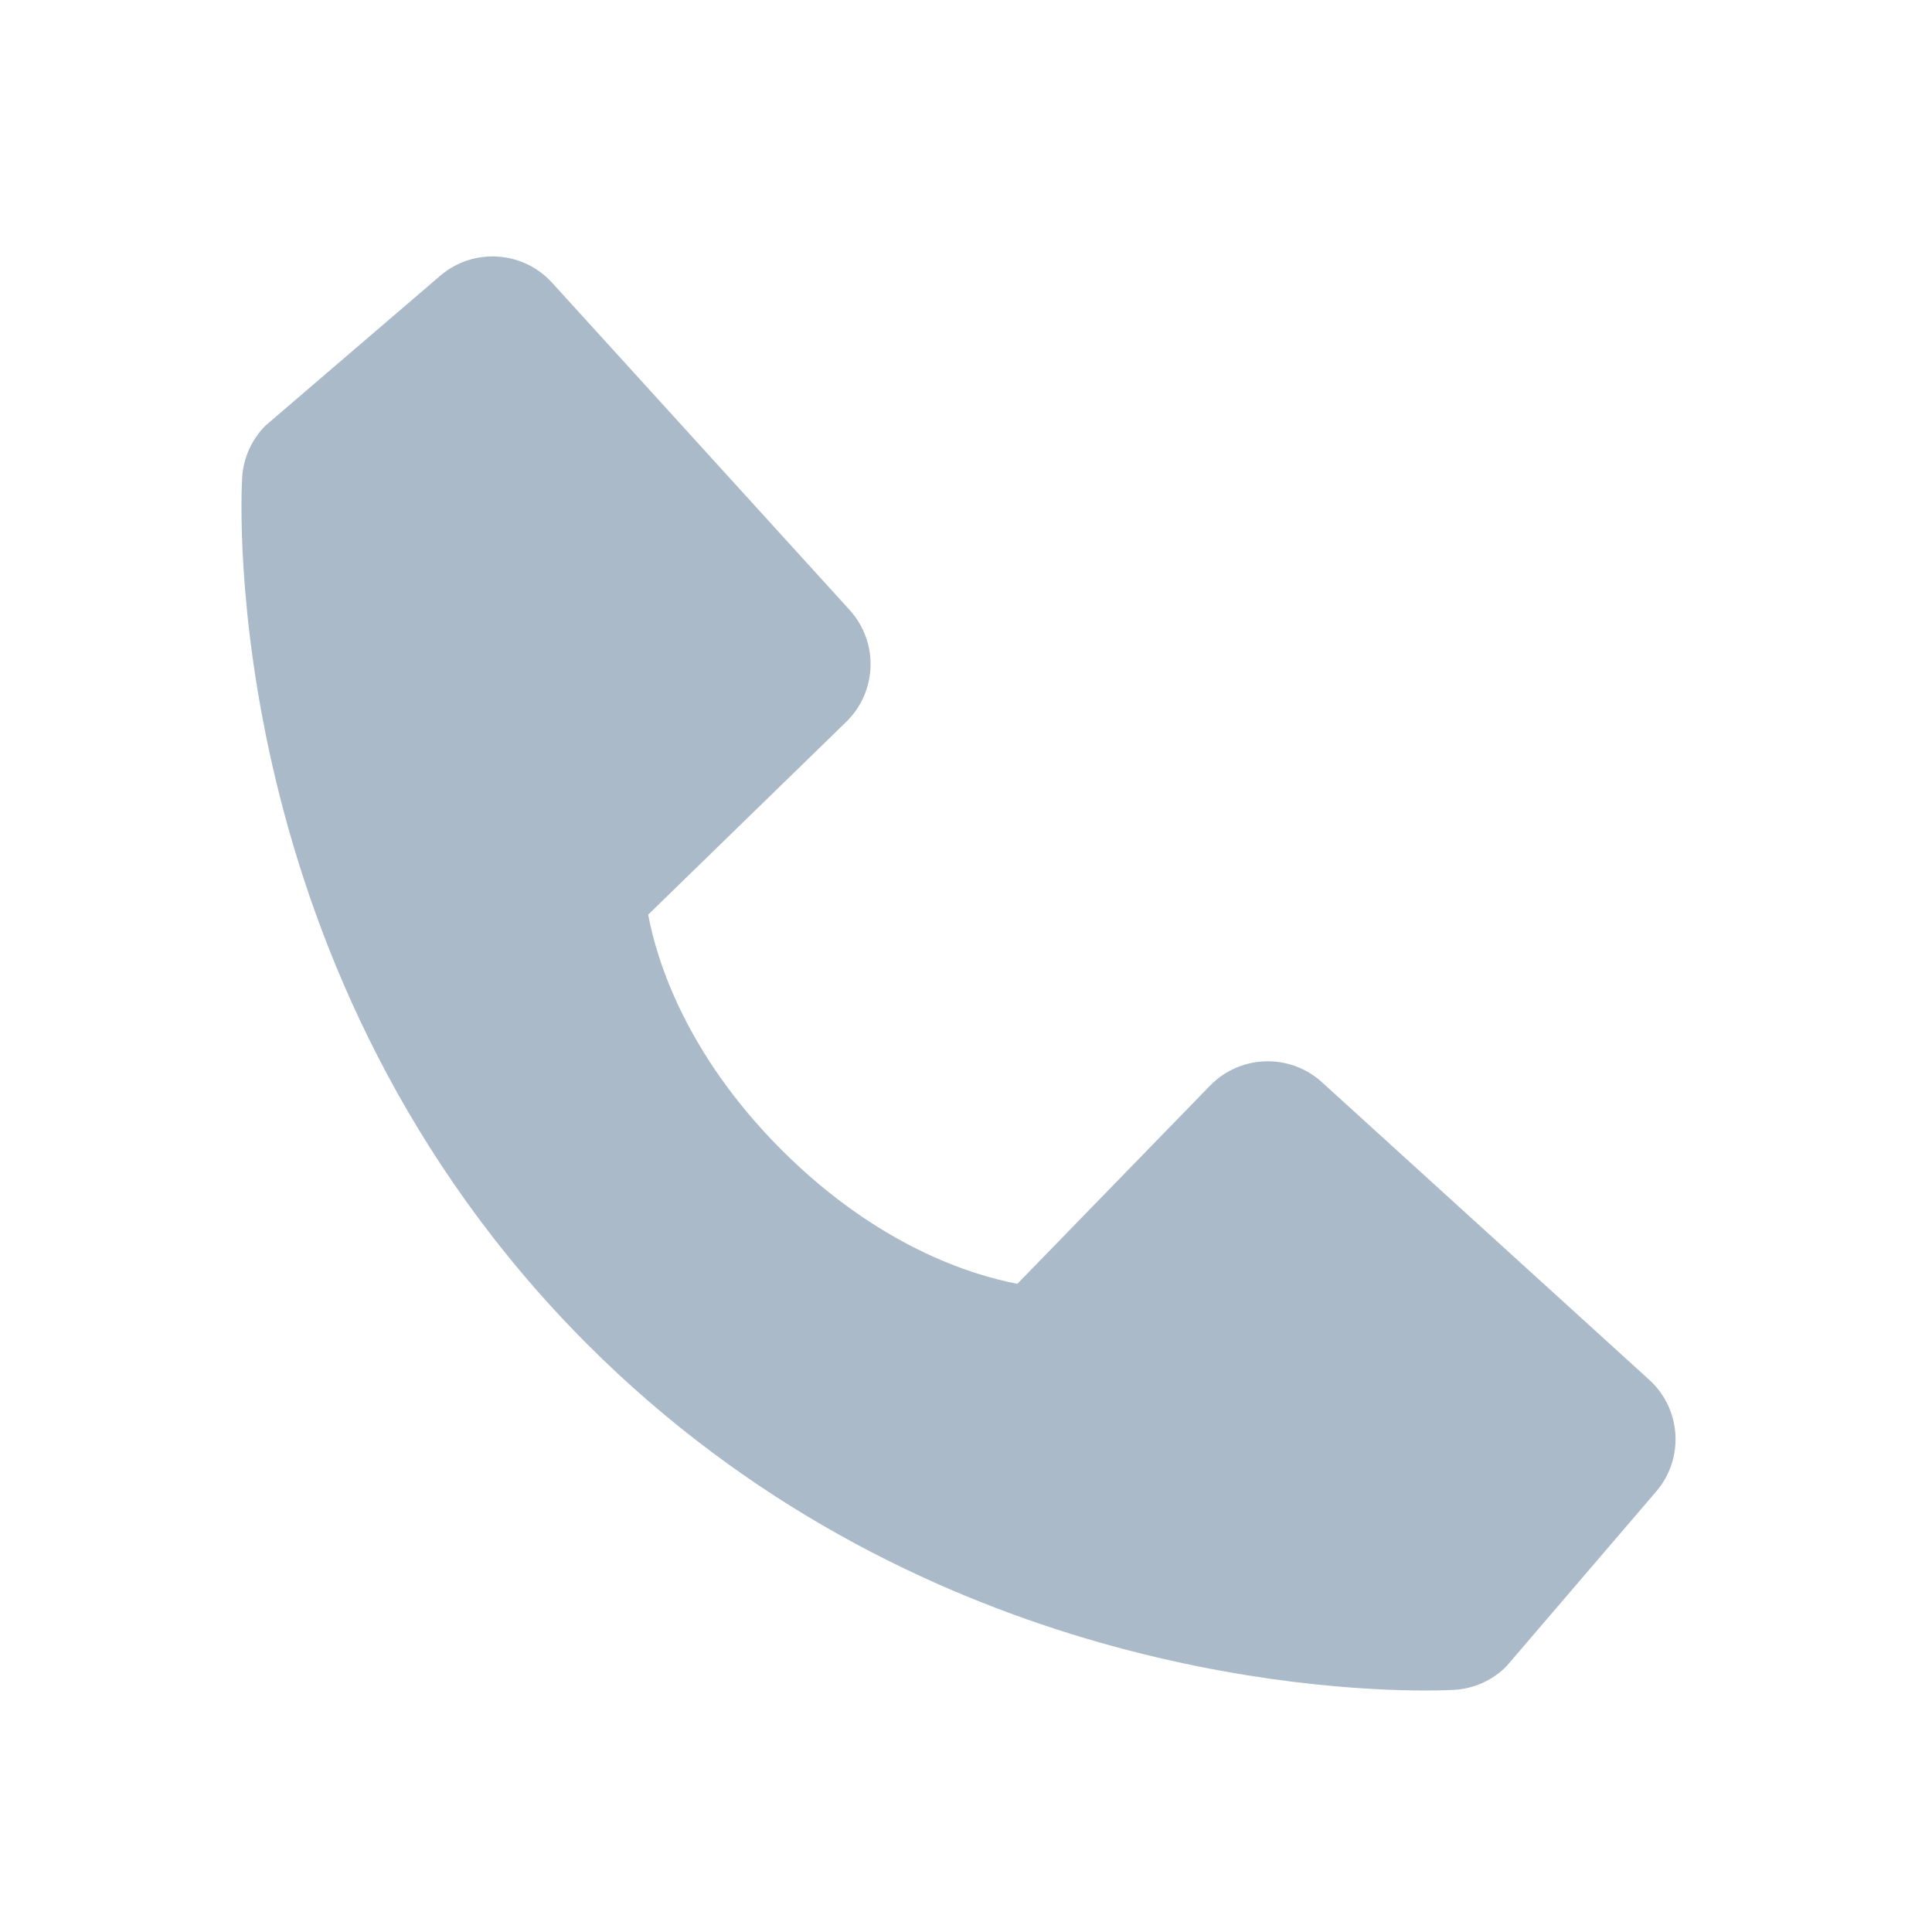
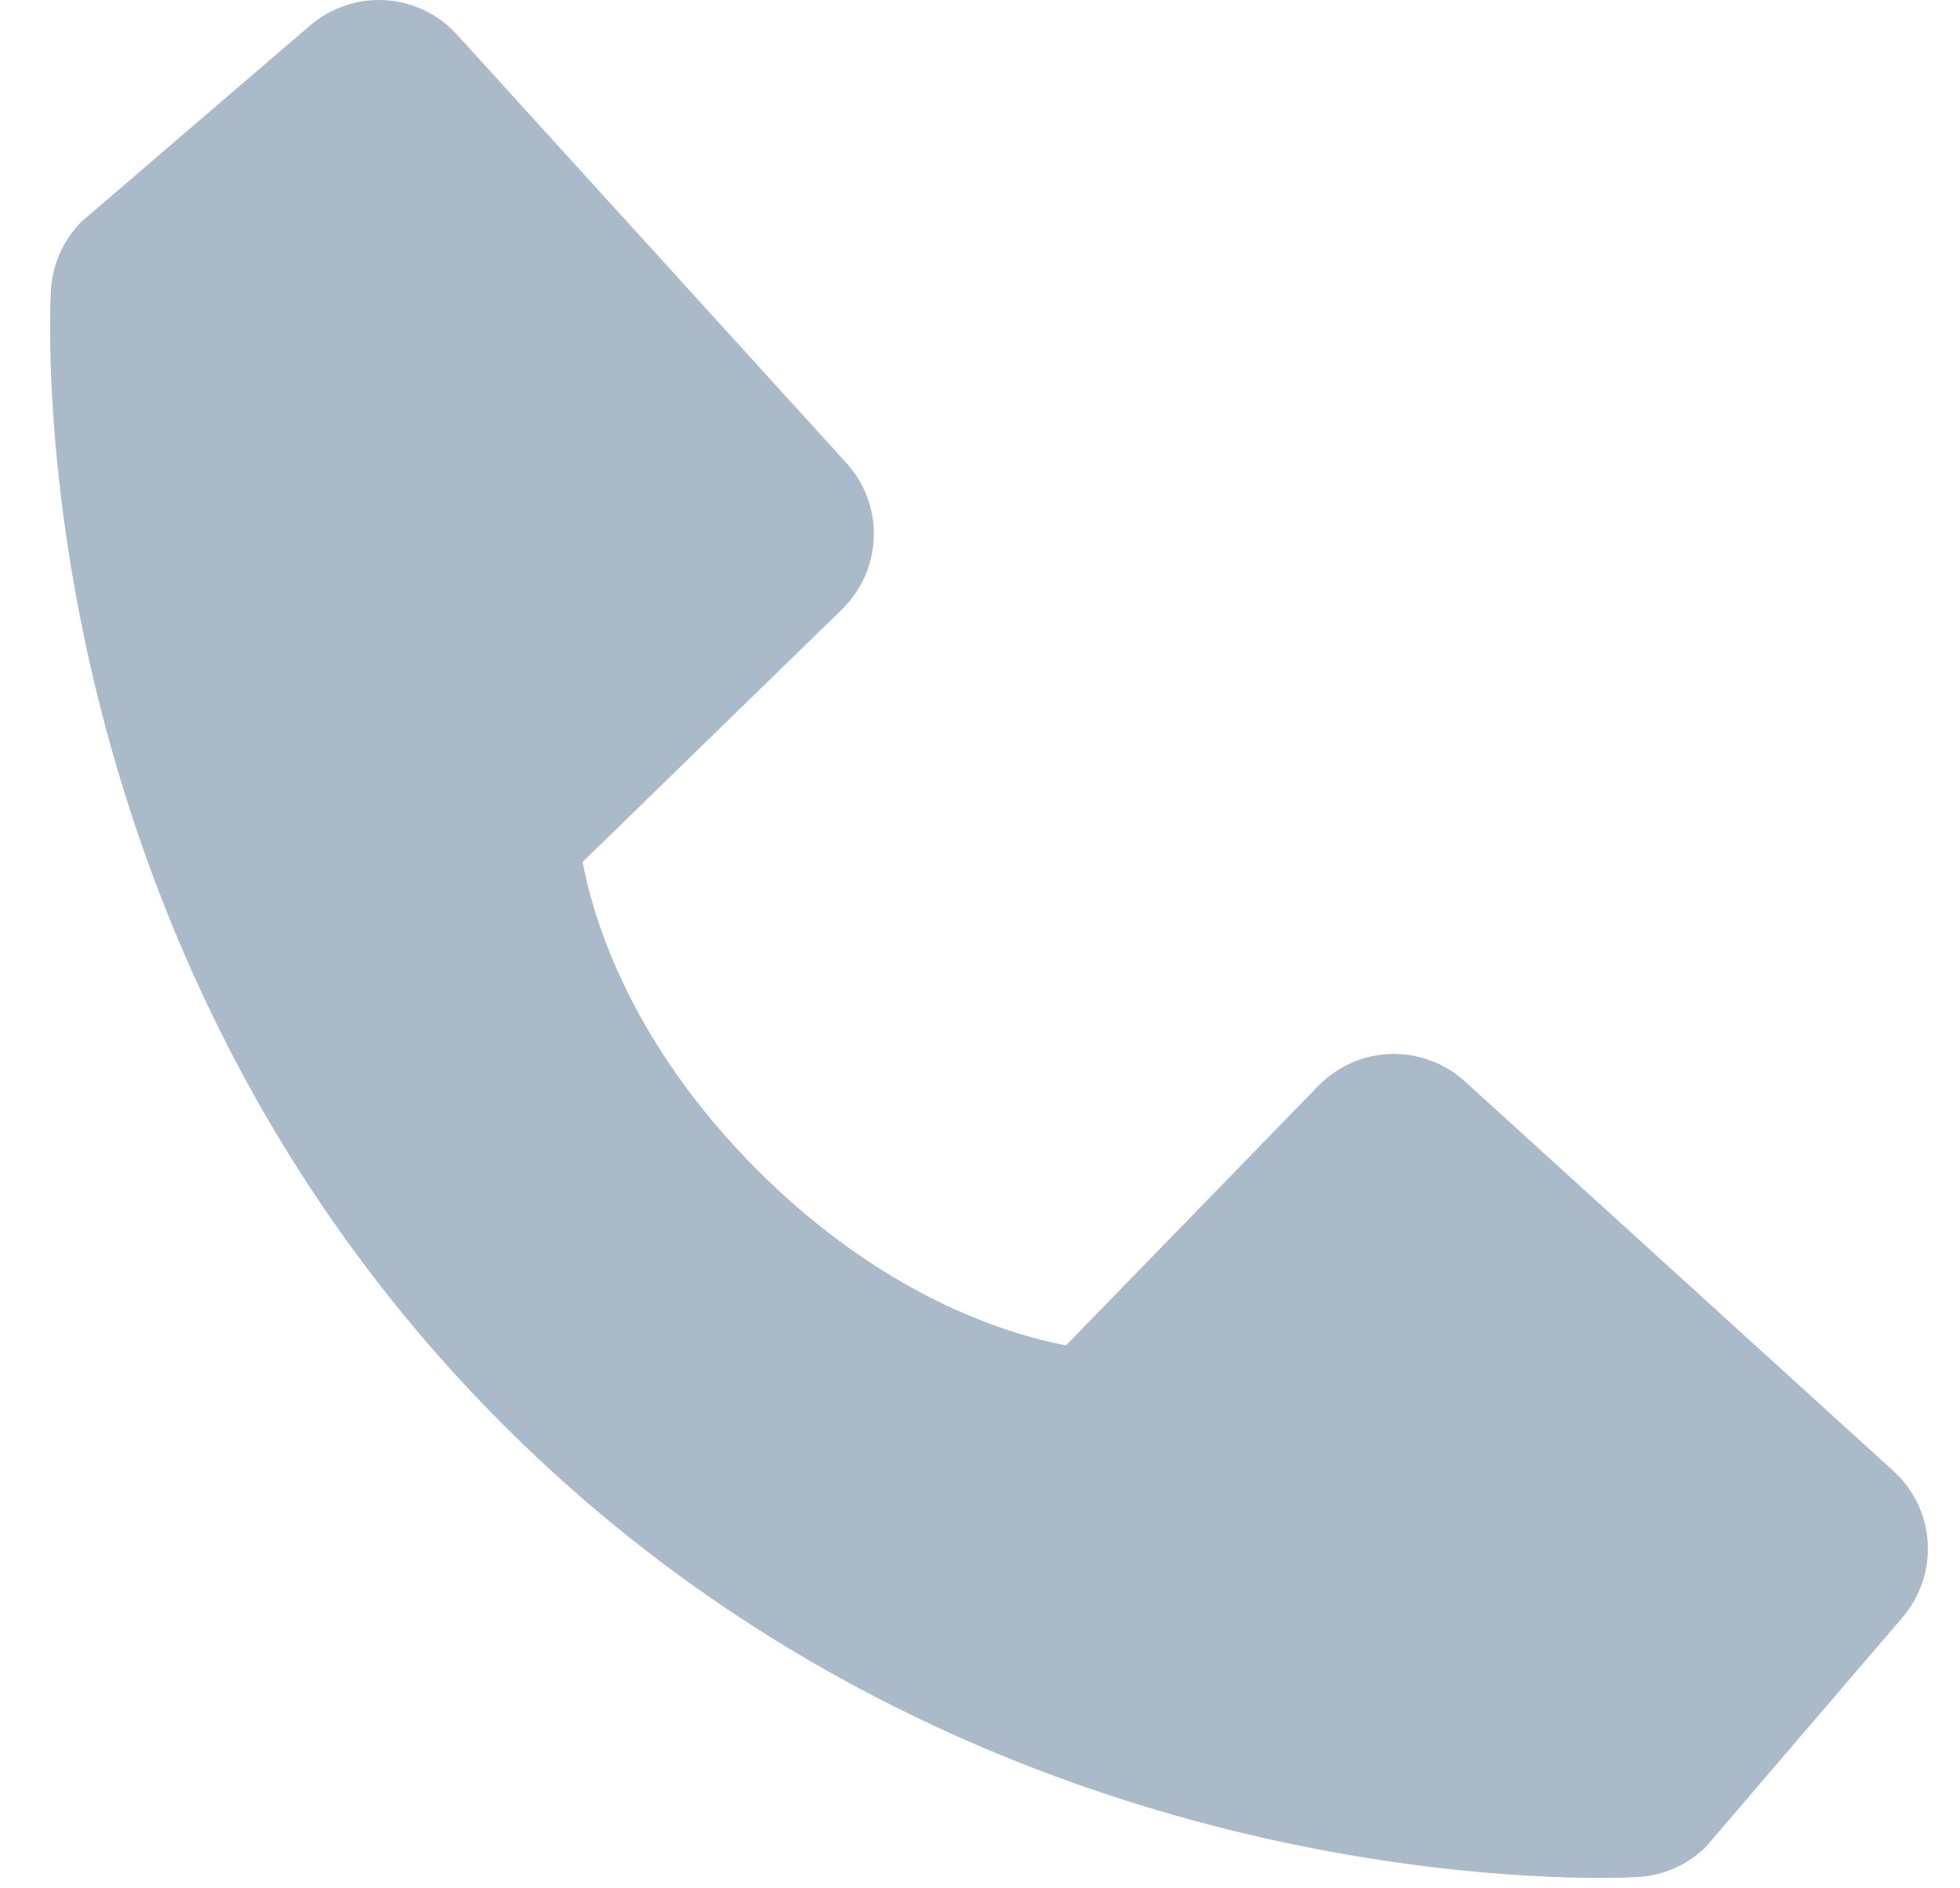
- <svg xmlns="http://www.w3.org/2000/svg" width="24" height="24" viewBox="0 0 24 24" version="1.1" id="svg1">
-   <defs id="defs1" />
-   <path d="m20.487 17.14-4.065-3.696a1.001 1.001 0 0 0-1.391.043l-2.393 2.461c-.576-.11-1.734-.471-2.926-1.66-1.192-1.193-1.553-2.354-1.66-2.926l2.459-2.394a1 1 0 0 0 .043-1.391L6.859 3.513a1 1 0 0 0-1.391-.087l-2.17 1.861a1 1 0 0 0-.29.649c-.015.25-.301 6.172 4.291 10.766C11.305 20.707 16.323 21 17.705 21c.202 0 .326-.006.359-.008a.992.992 0 0 0 .648-.291l1.86-2.171a.997.997 0 0 0-.085-1.39z" id="path1" style="fill:#aabac9;fill-opacity:1" />
+ <svg xmlns="http://www.w3.org/2000/svg" width="27" height="26" viewBox="0 0 27 26" fill="none">
+   <path d="M26.082 20.262L20.18 14.896C19.901 14.642 19.534 14.507 19.157 14.518C18.78 14.53 18.423 14.688 18.16 14.958L14.685 18.532C13.849 18.372 12.168 17.848 10.437 16.121C8.706 14.389 8.182 12.703 8.026 11.873L11.597 8.396C11.867 8.134 12.025 7.776 12.037 7.399C12.049 7.022 11.913 6.656 11.659 6.377L6.294 0.476C6.04 0.196 5.687 0.026 5.31 0.003C4.933 -0.021 4.561 0.104 4.274 0.349L1.124 3.052C0.873 3.304 0.723 3.639 0.702 3.994C0.681 4.357 0.265 12.956 6.933 19.626C12.75 25.442 20.036 25.867 22.043 25.867C22.336 25.867 22.516 25.858 22.564 25.855C22.919 25.835 23.254 25.685 23.505 25.433L26.206 22.281C26.452 21.995 26.578 21.623 26.555 21.246C26.532 20.869 26.362 20.516 26.082 20.262Z" fill="#AABAC9" />
</svg>
